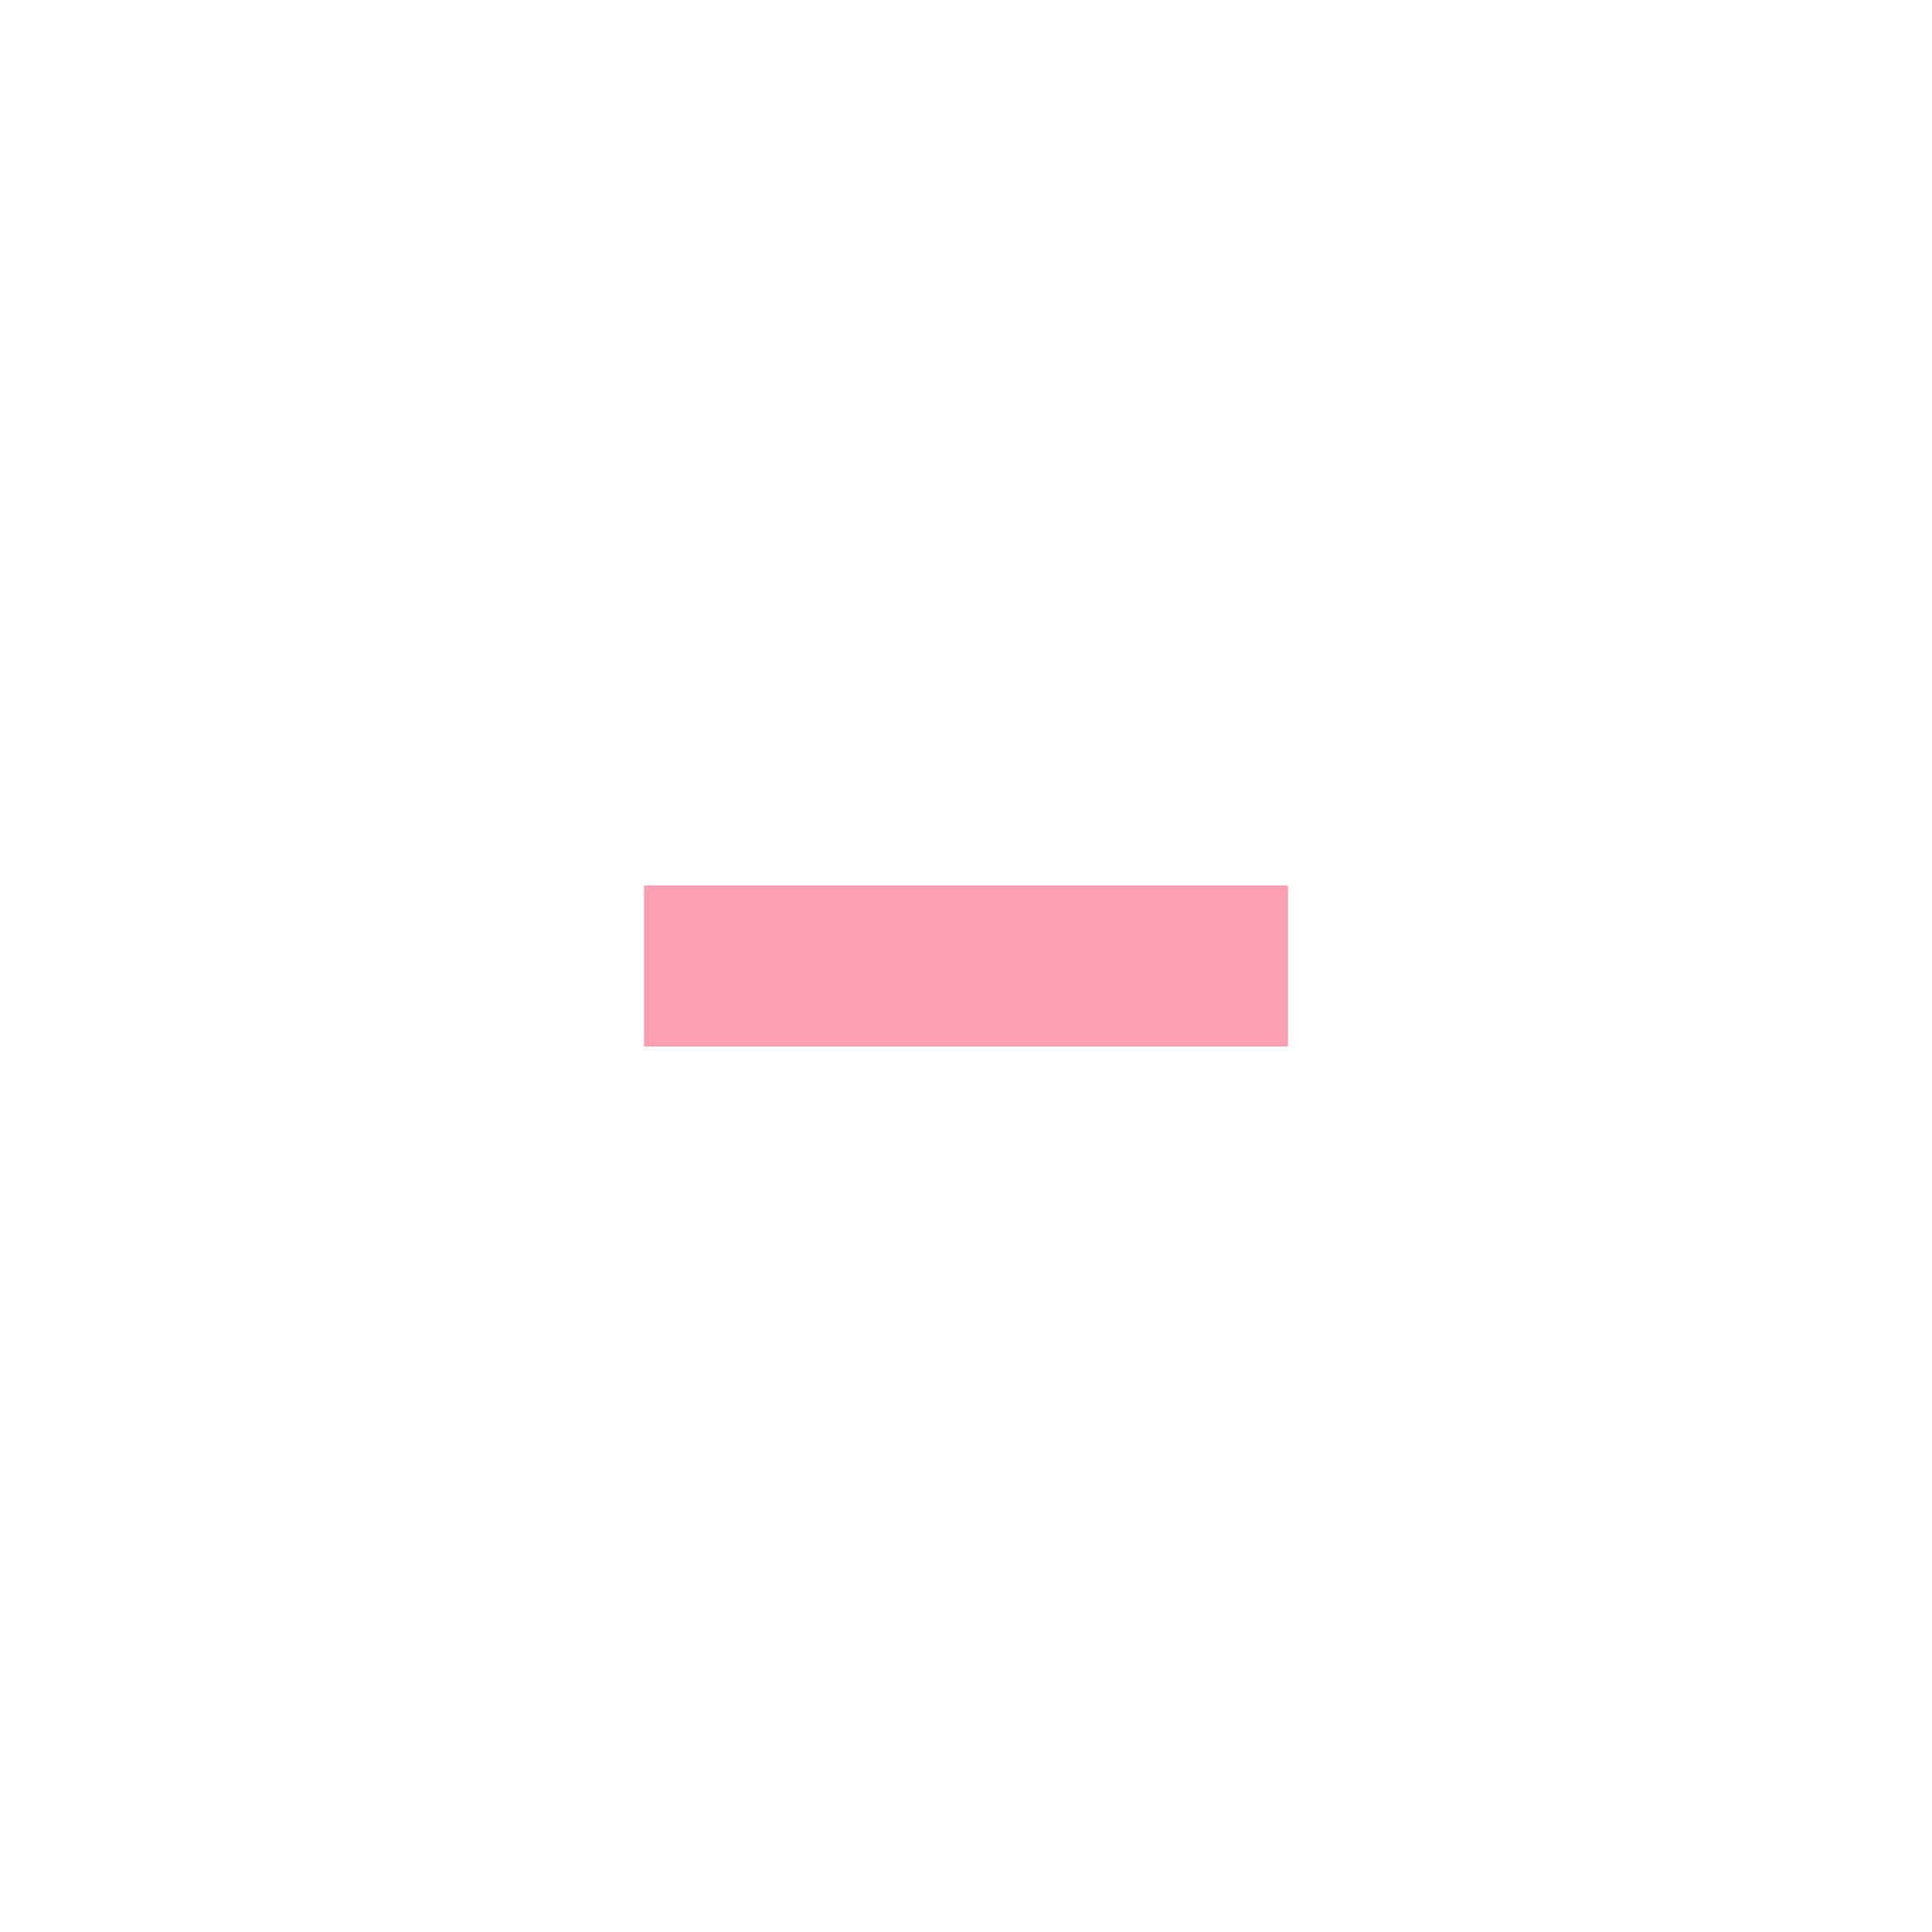
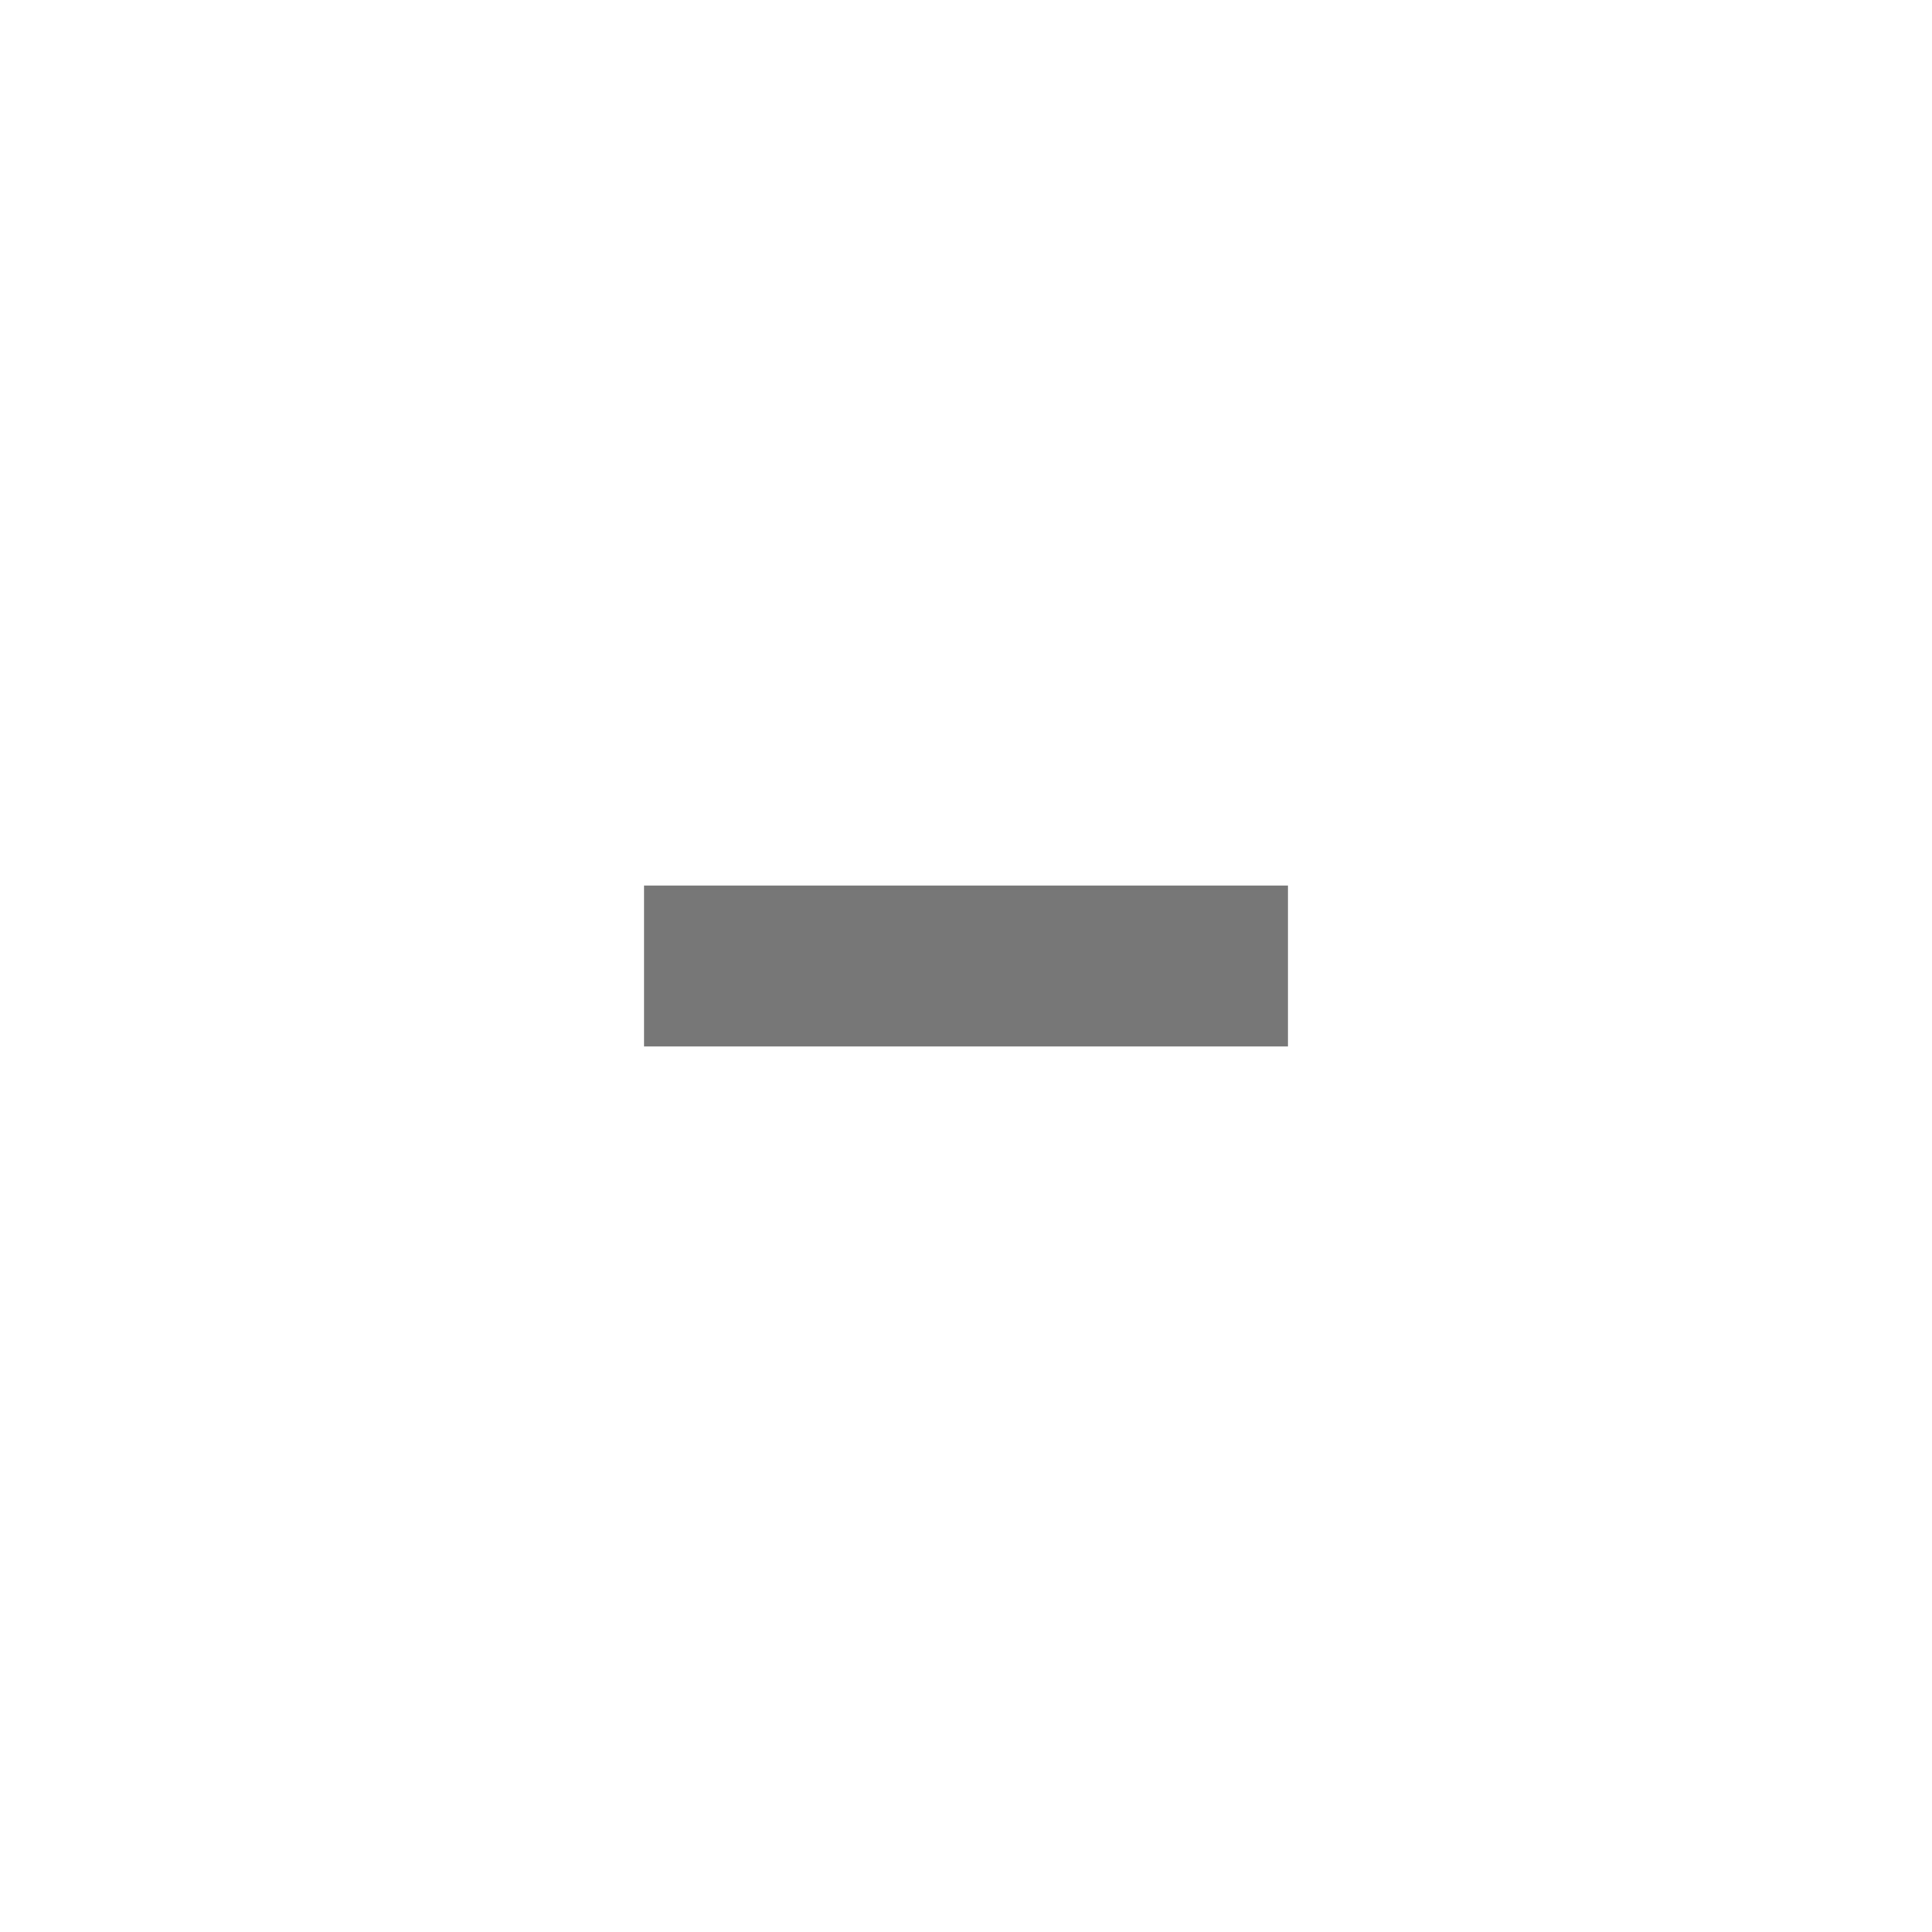
<svg xmlns="http://www.w3.org/2000/svg" version="1.1" x="0px" y="0px" width="24px" height="24px" viewBox="0 0 24 24" xml:space="preserve">
-   <rect x="8" y="11" fill="#fb9fb1" width="8" height="2" />
+   <rect x="8" y="11" fill="#777" width="8" height="2" />
</svg>
